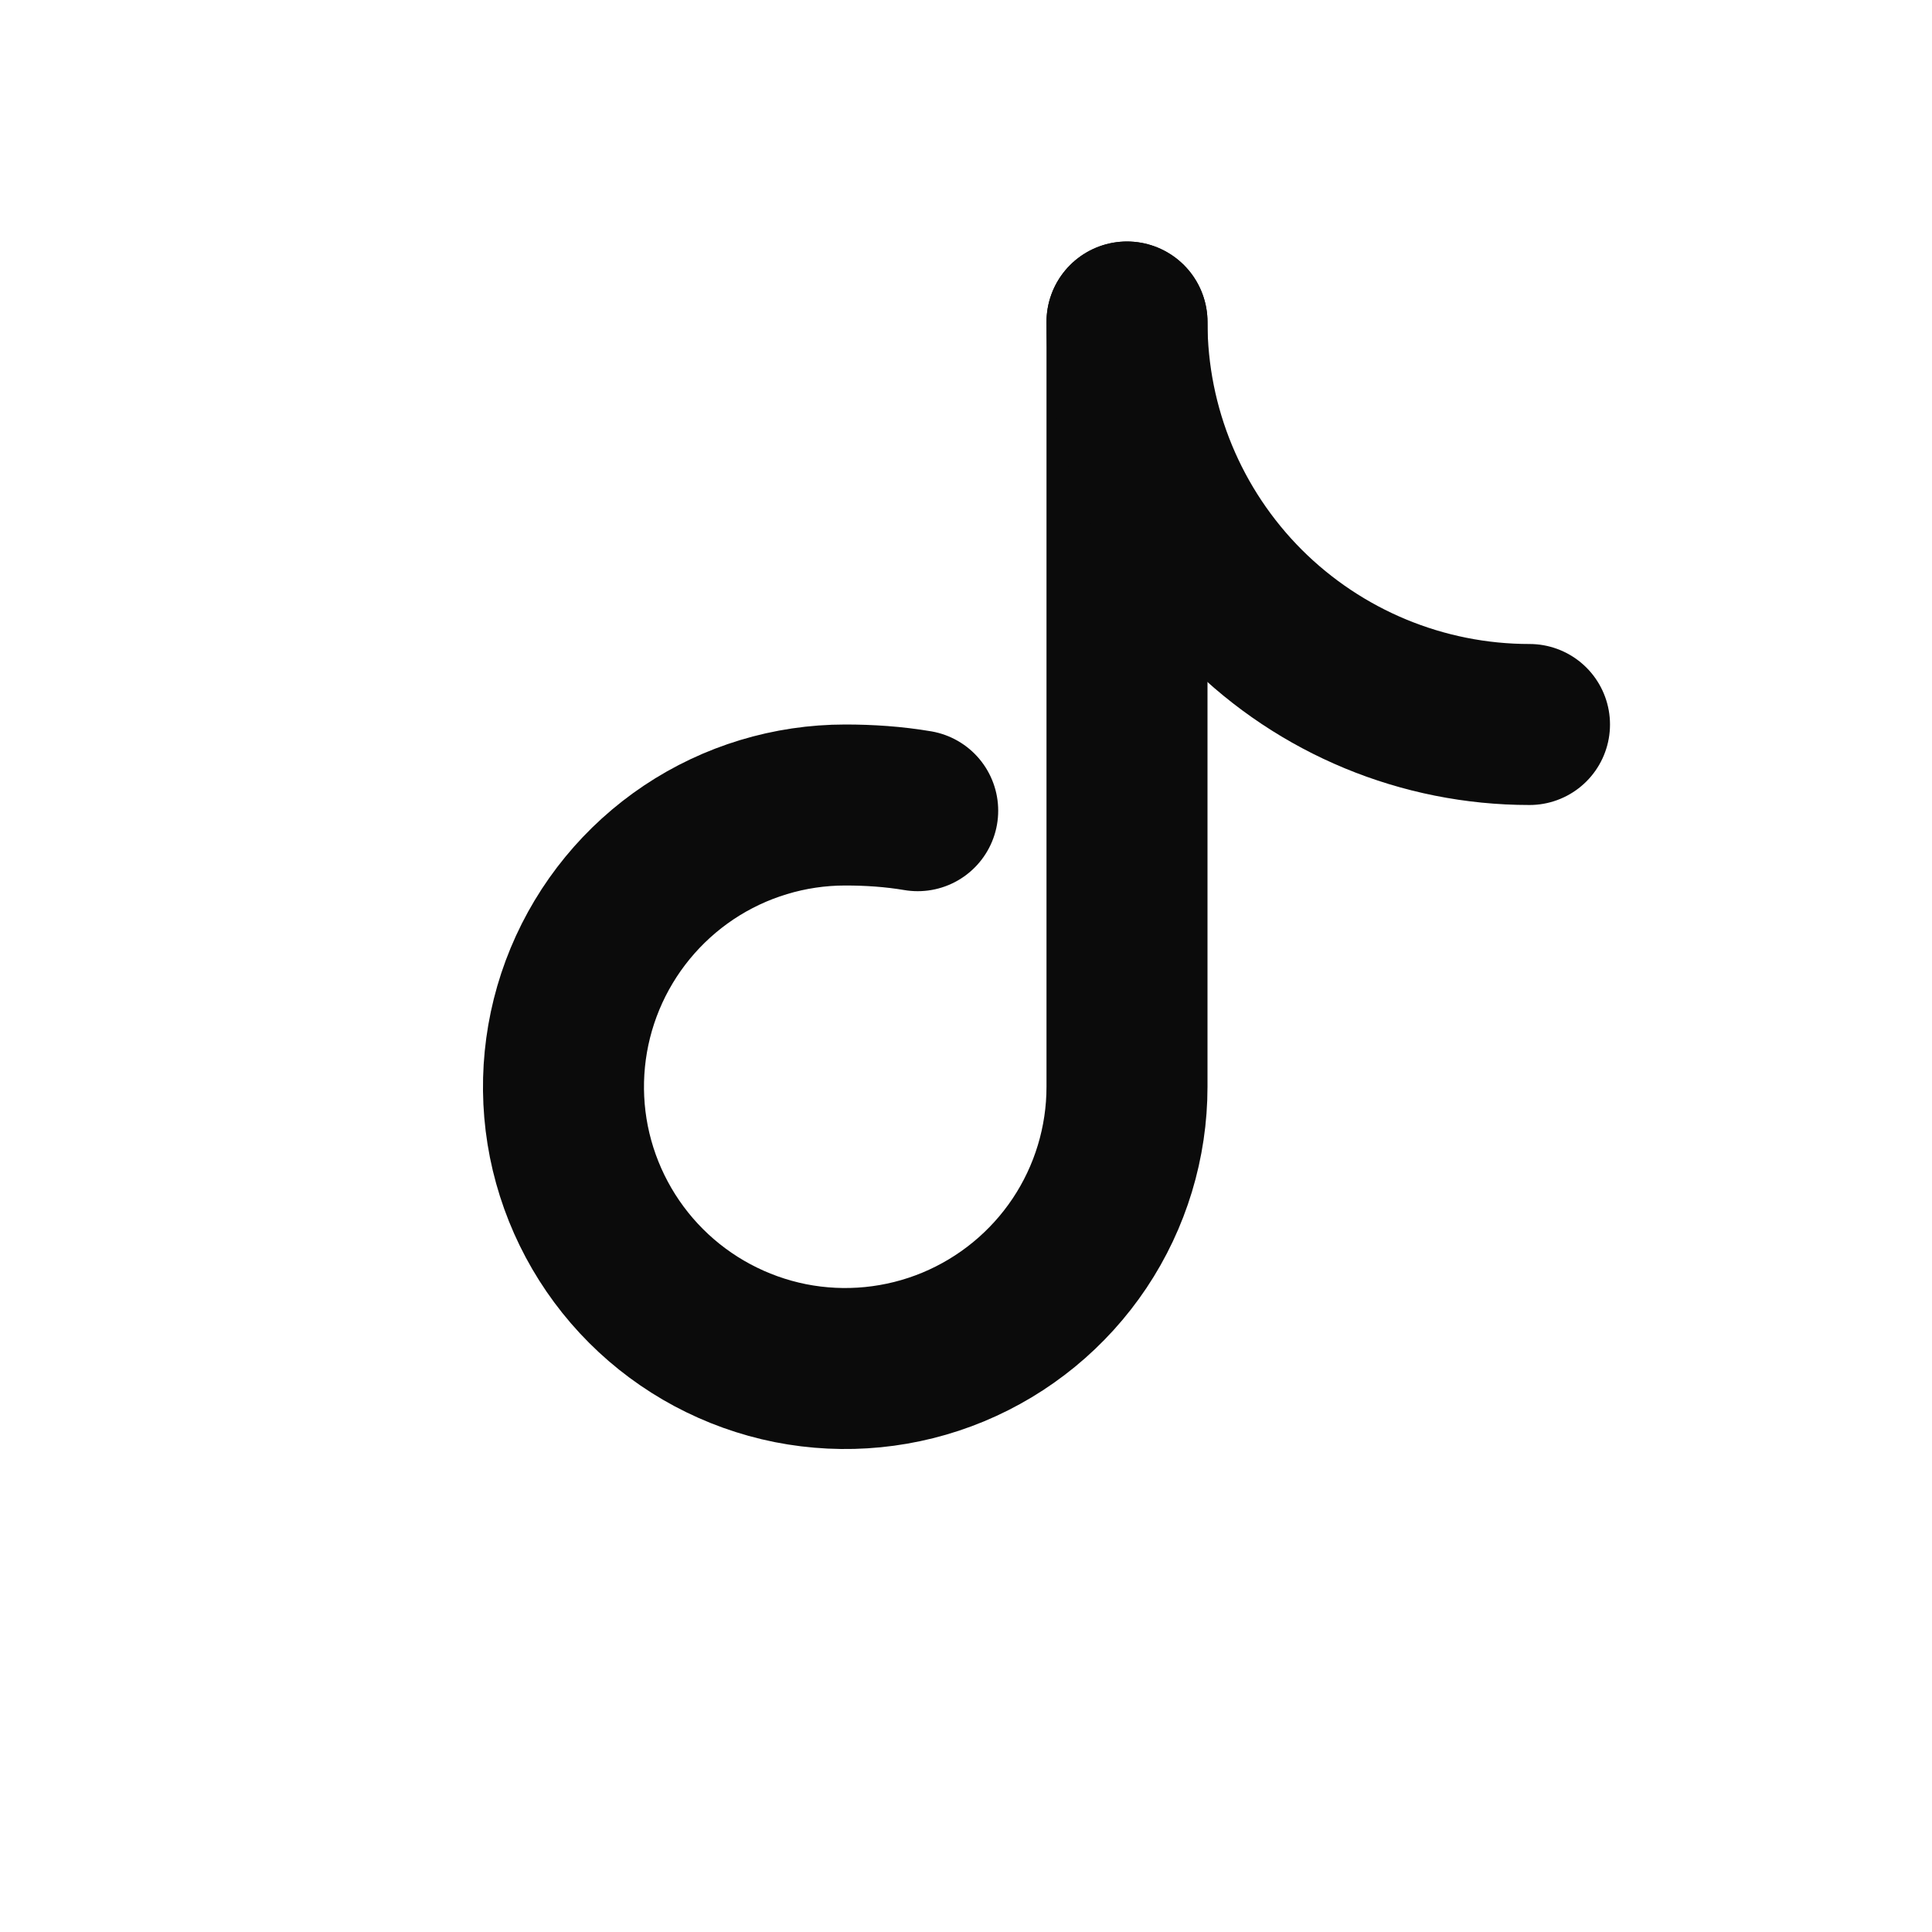
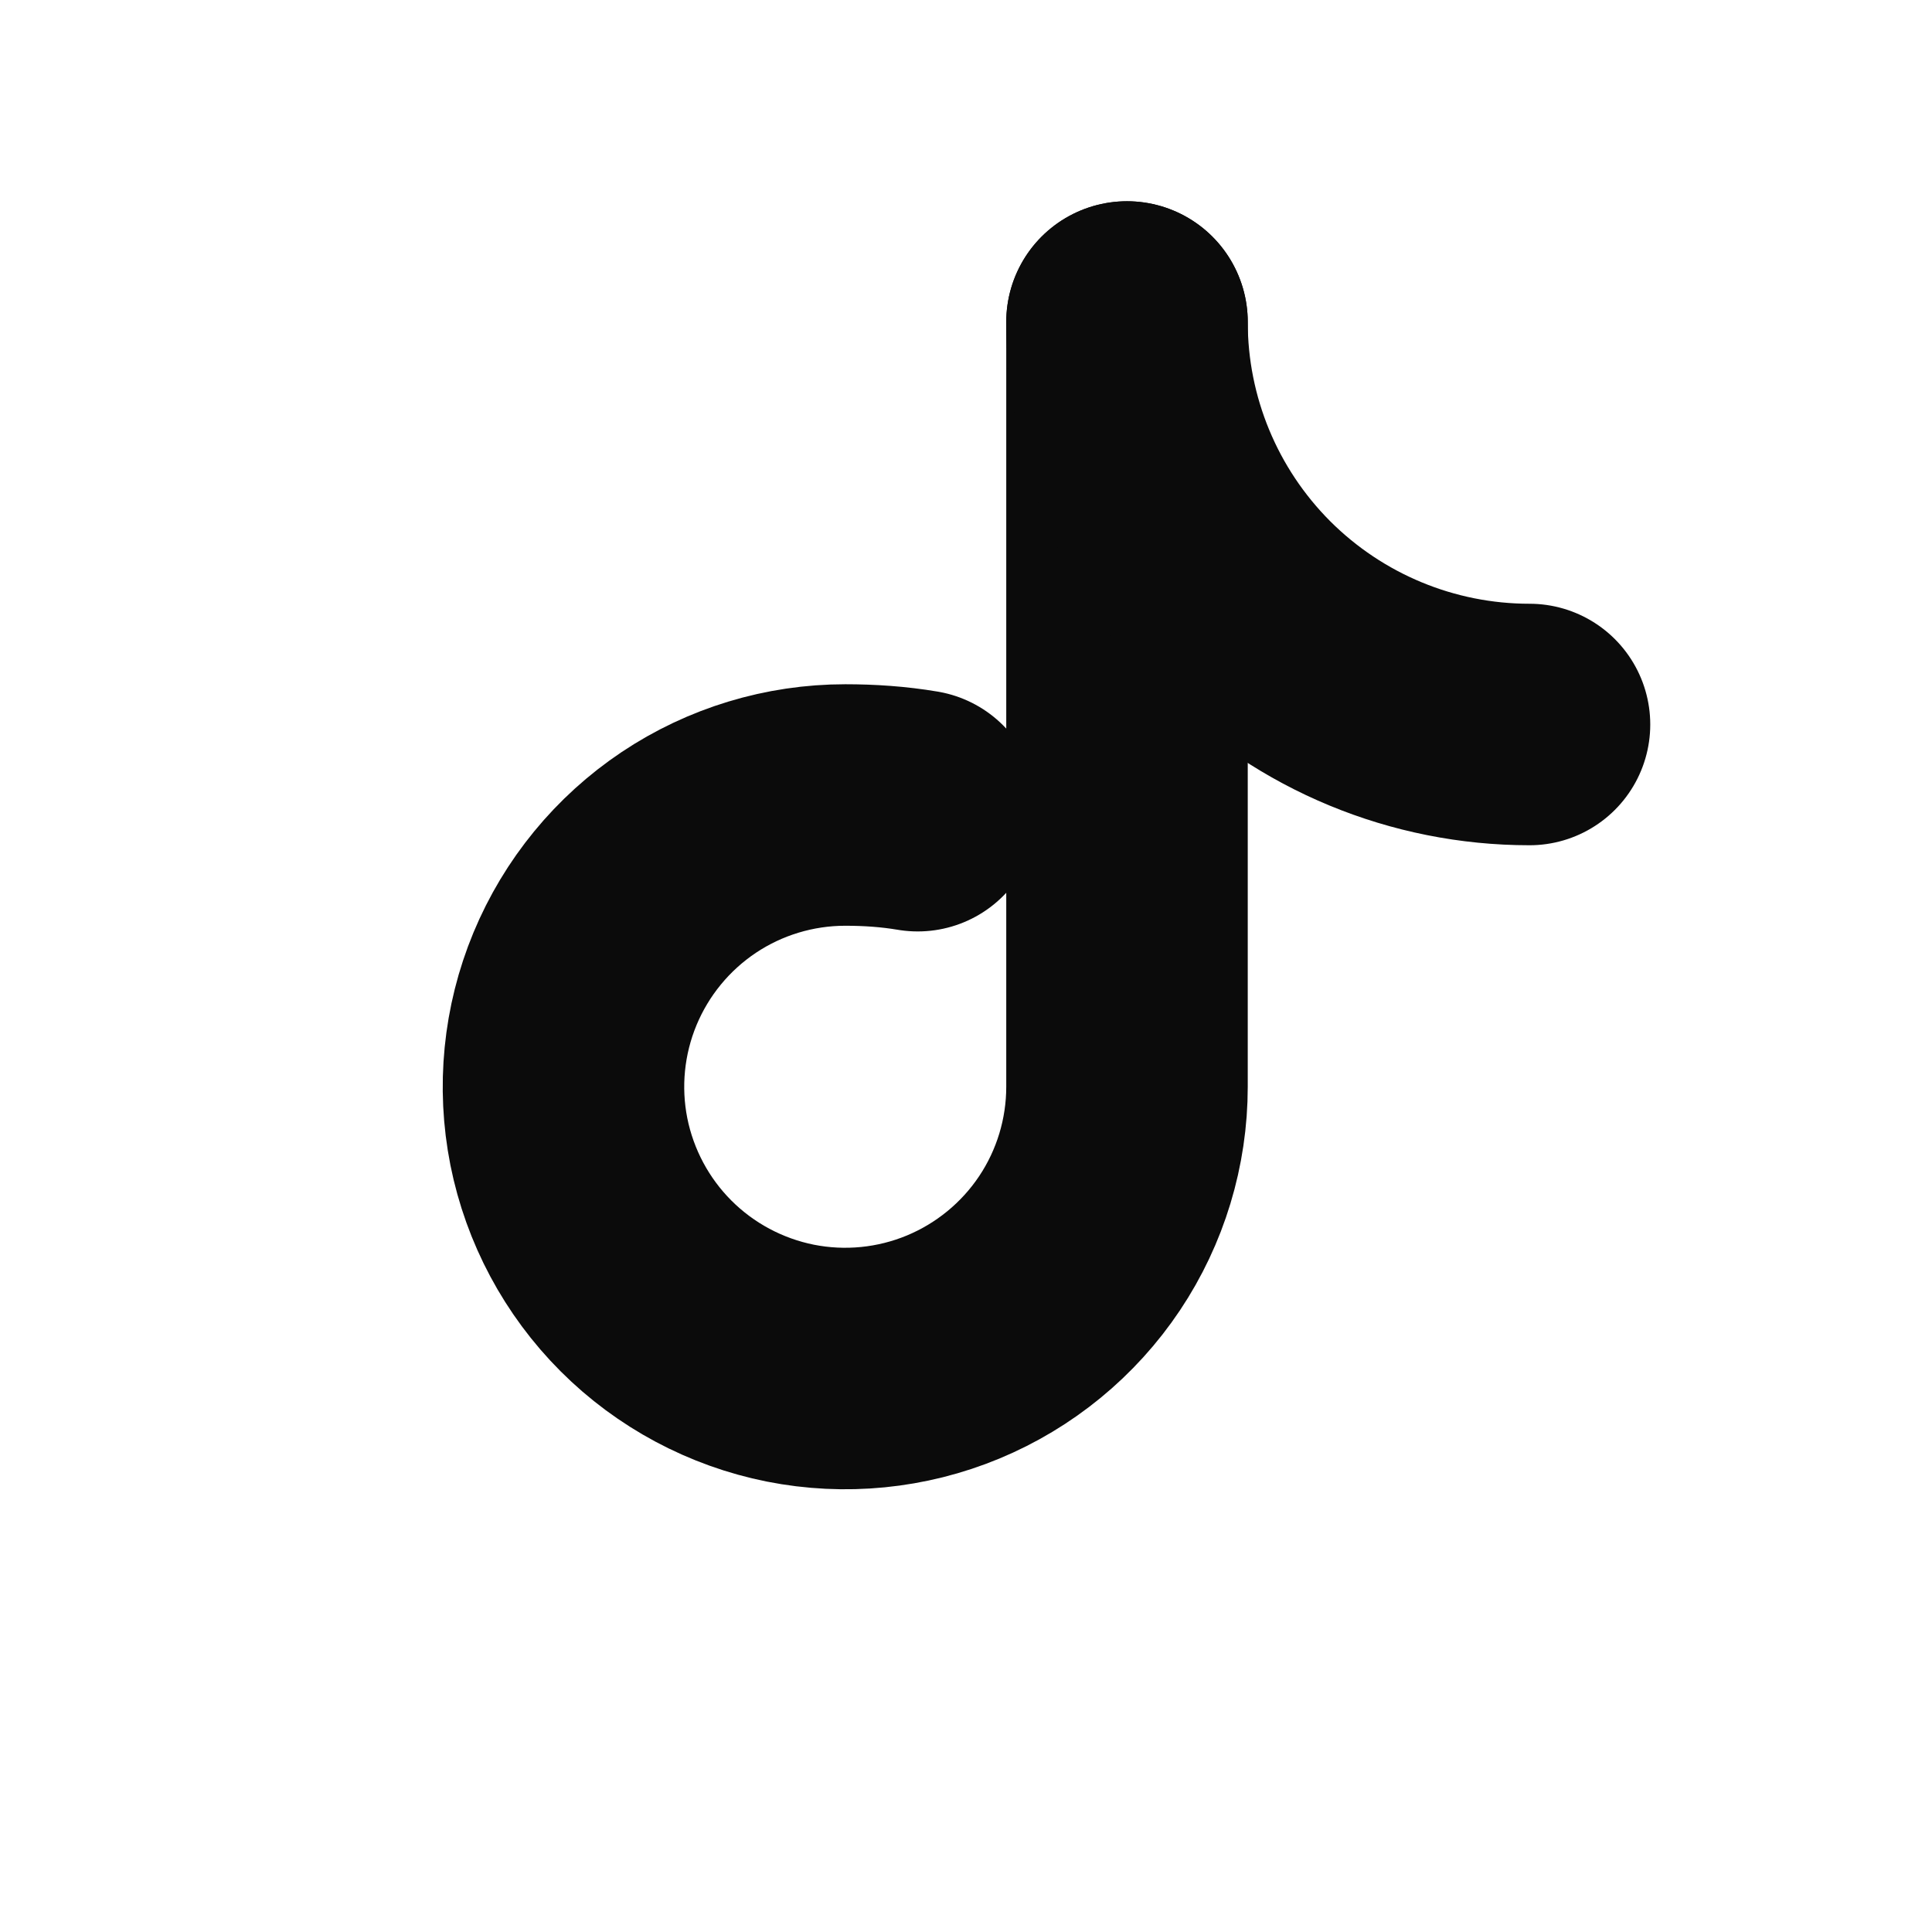
<svg xmlns="http://www.w3.org/2000/svg" preserveAspectRatio="none" overflow="visible" style="display: block;" width="18" height="18" viewBox="0 0 18 18" fill="none">
  <g id="Icon">
-     <path id="Vector" d="M10.5 3V10.125C10.5 10.644 10.346 11.152 10.058 11.583C9.769 12.015 9.359 12.351 8.88 12.55C8.4 12.749 7.872 12.801 7.363 12.7C6.854 12.598 6.386 12.348 6.019 11.981C5.652 11.614 5.402 11.146 5.3 10.637C5.199 10.128 5.251 9.6 5.45 9.12C5.649 8.641 5.985 8.231 6.417 7.942C6.848 7.654 7.356 7.5 7.875 7.5C8.1 7.5 8.325 7.515 8.55 7.553" stroke="#0B0B0B" stroke-width="1.5" stroke-linecap="round" stroke-linejoin="round" />
-     <path id="Vector_2" d="M10.5 3C10.5 3.995 10.895 4.948 11.598 5.652C12.302 6.355 13.255 6.75 14.25 6.75" stroke="#0B0B0B" stroke-width="1.5" stroke-linecap="round" stroke-linejoin="round" />
+     <path id="Vector" d="M10.5 3V10.125C10.5 10.644 10.346 11.152 10.058 11.583C9.769 12.015 9.359 12.351 8.88 12.55C8.4 12.749 7.872 12.801 7.363 12.7C6.854 12.598 6.386 12.348 6.019 11.981C5.652 11.614 5.402 11.146 5.3 10.637C5.199 10.128 5.251 9.6 5.45 9.12C5.649 8.641 5.985 8.231 6.417 7.942C6.848 7.654 7.356 7.5 7.875 7.5C8.1 7.5 8.325 7.515 8.55 7.553" stroke="#0B0B0B" stroke-width="2.25" stroke-linecap="round" stroke-linejoin="round" />
+     <path id="Vector_2" d="M10.5 3C10.5 3.995 10.895 4.948 11.598 5.652C12.302 6.355 13.255 6.75 14.25 6.75" stroke="#0B0B0B" stroke-width="2.25" stroke-linecap="round" stroke-linejoin="round" />
  </g>
</svg>
